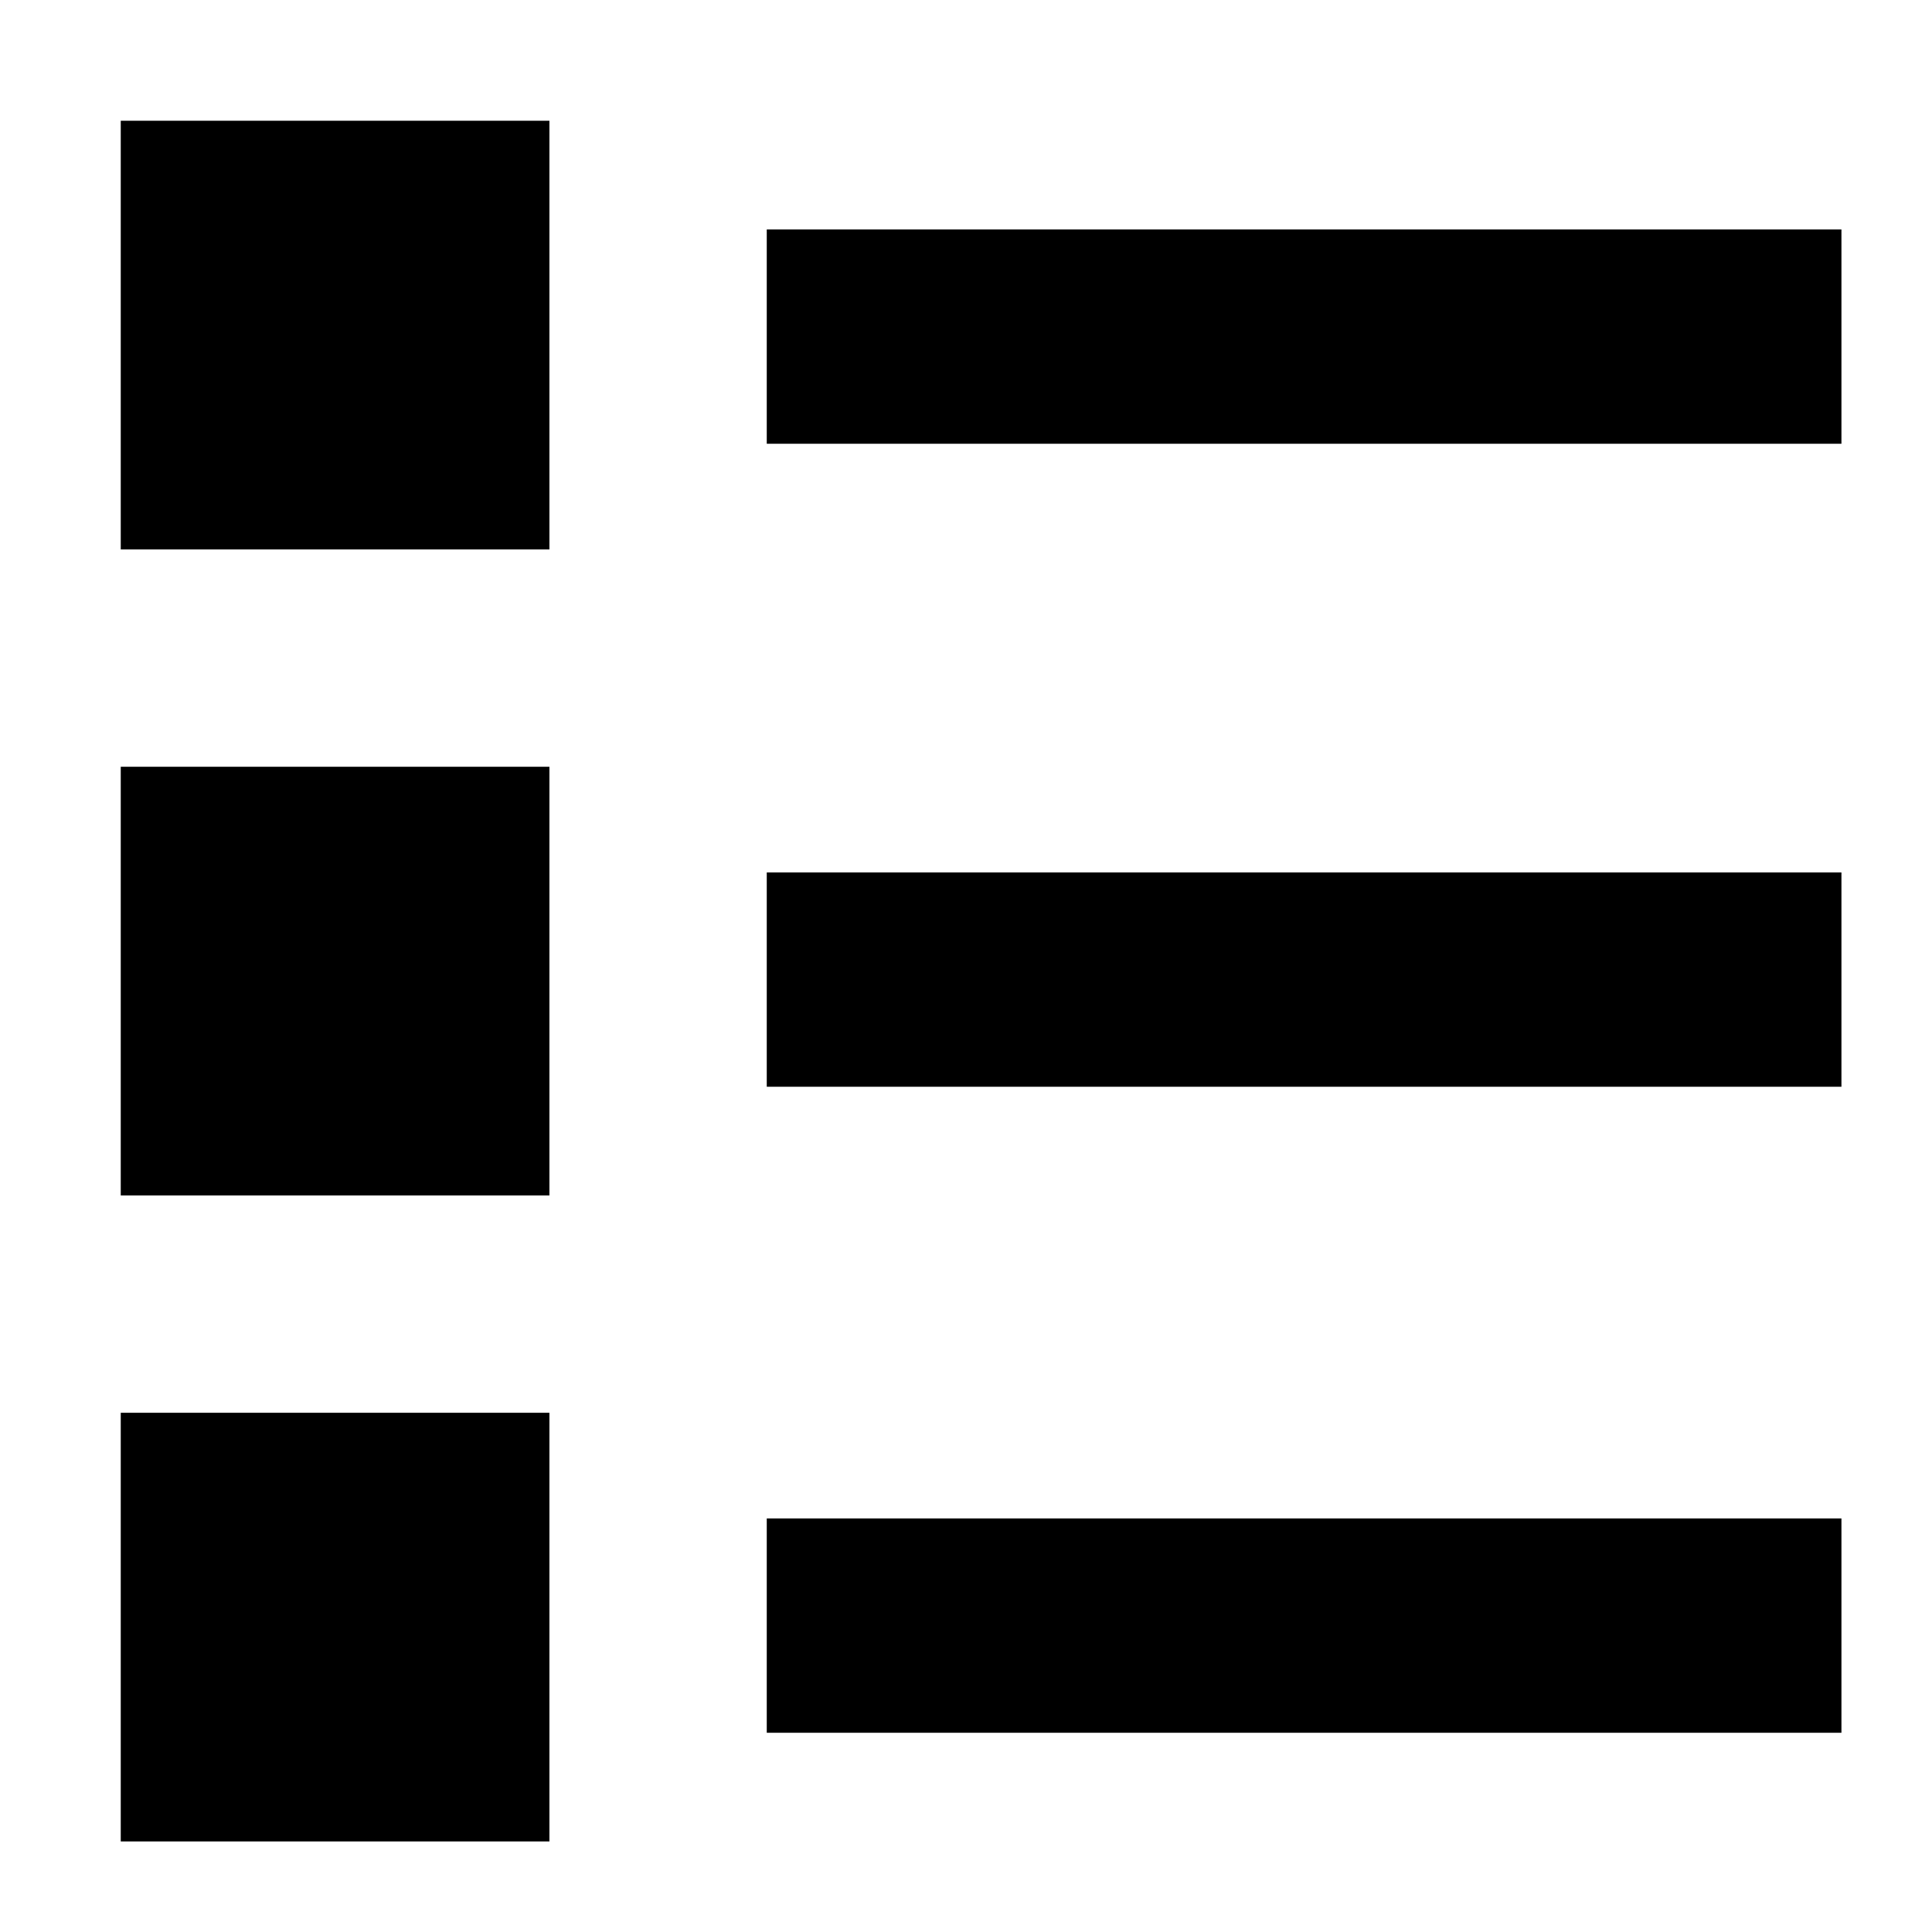
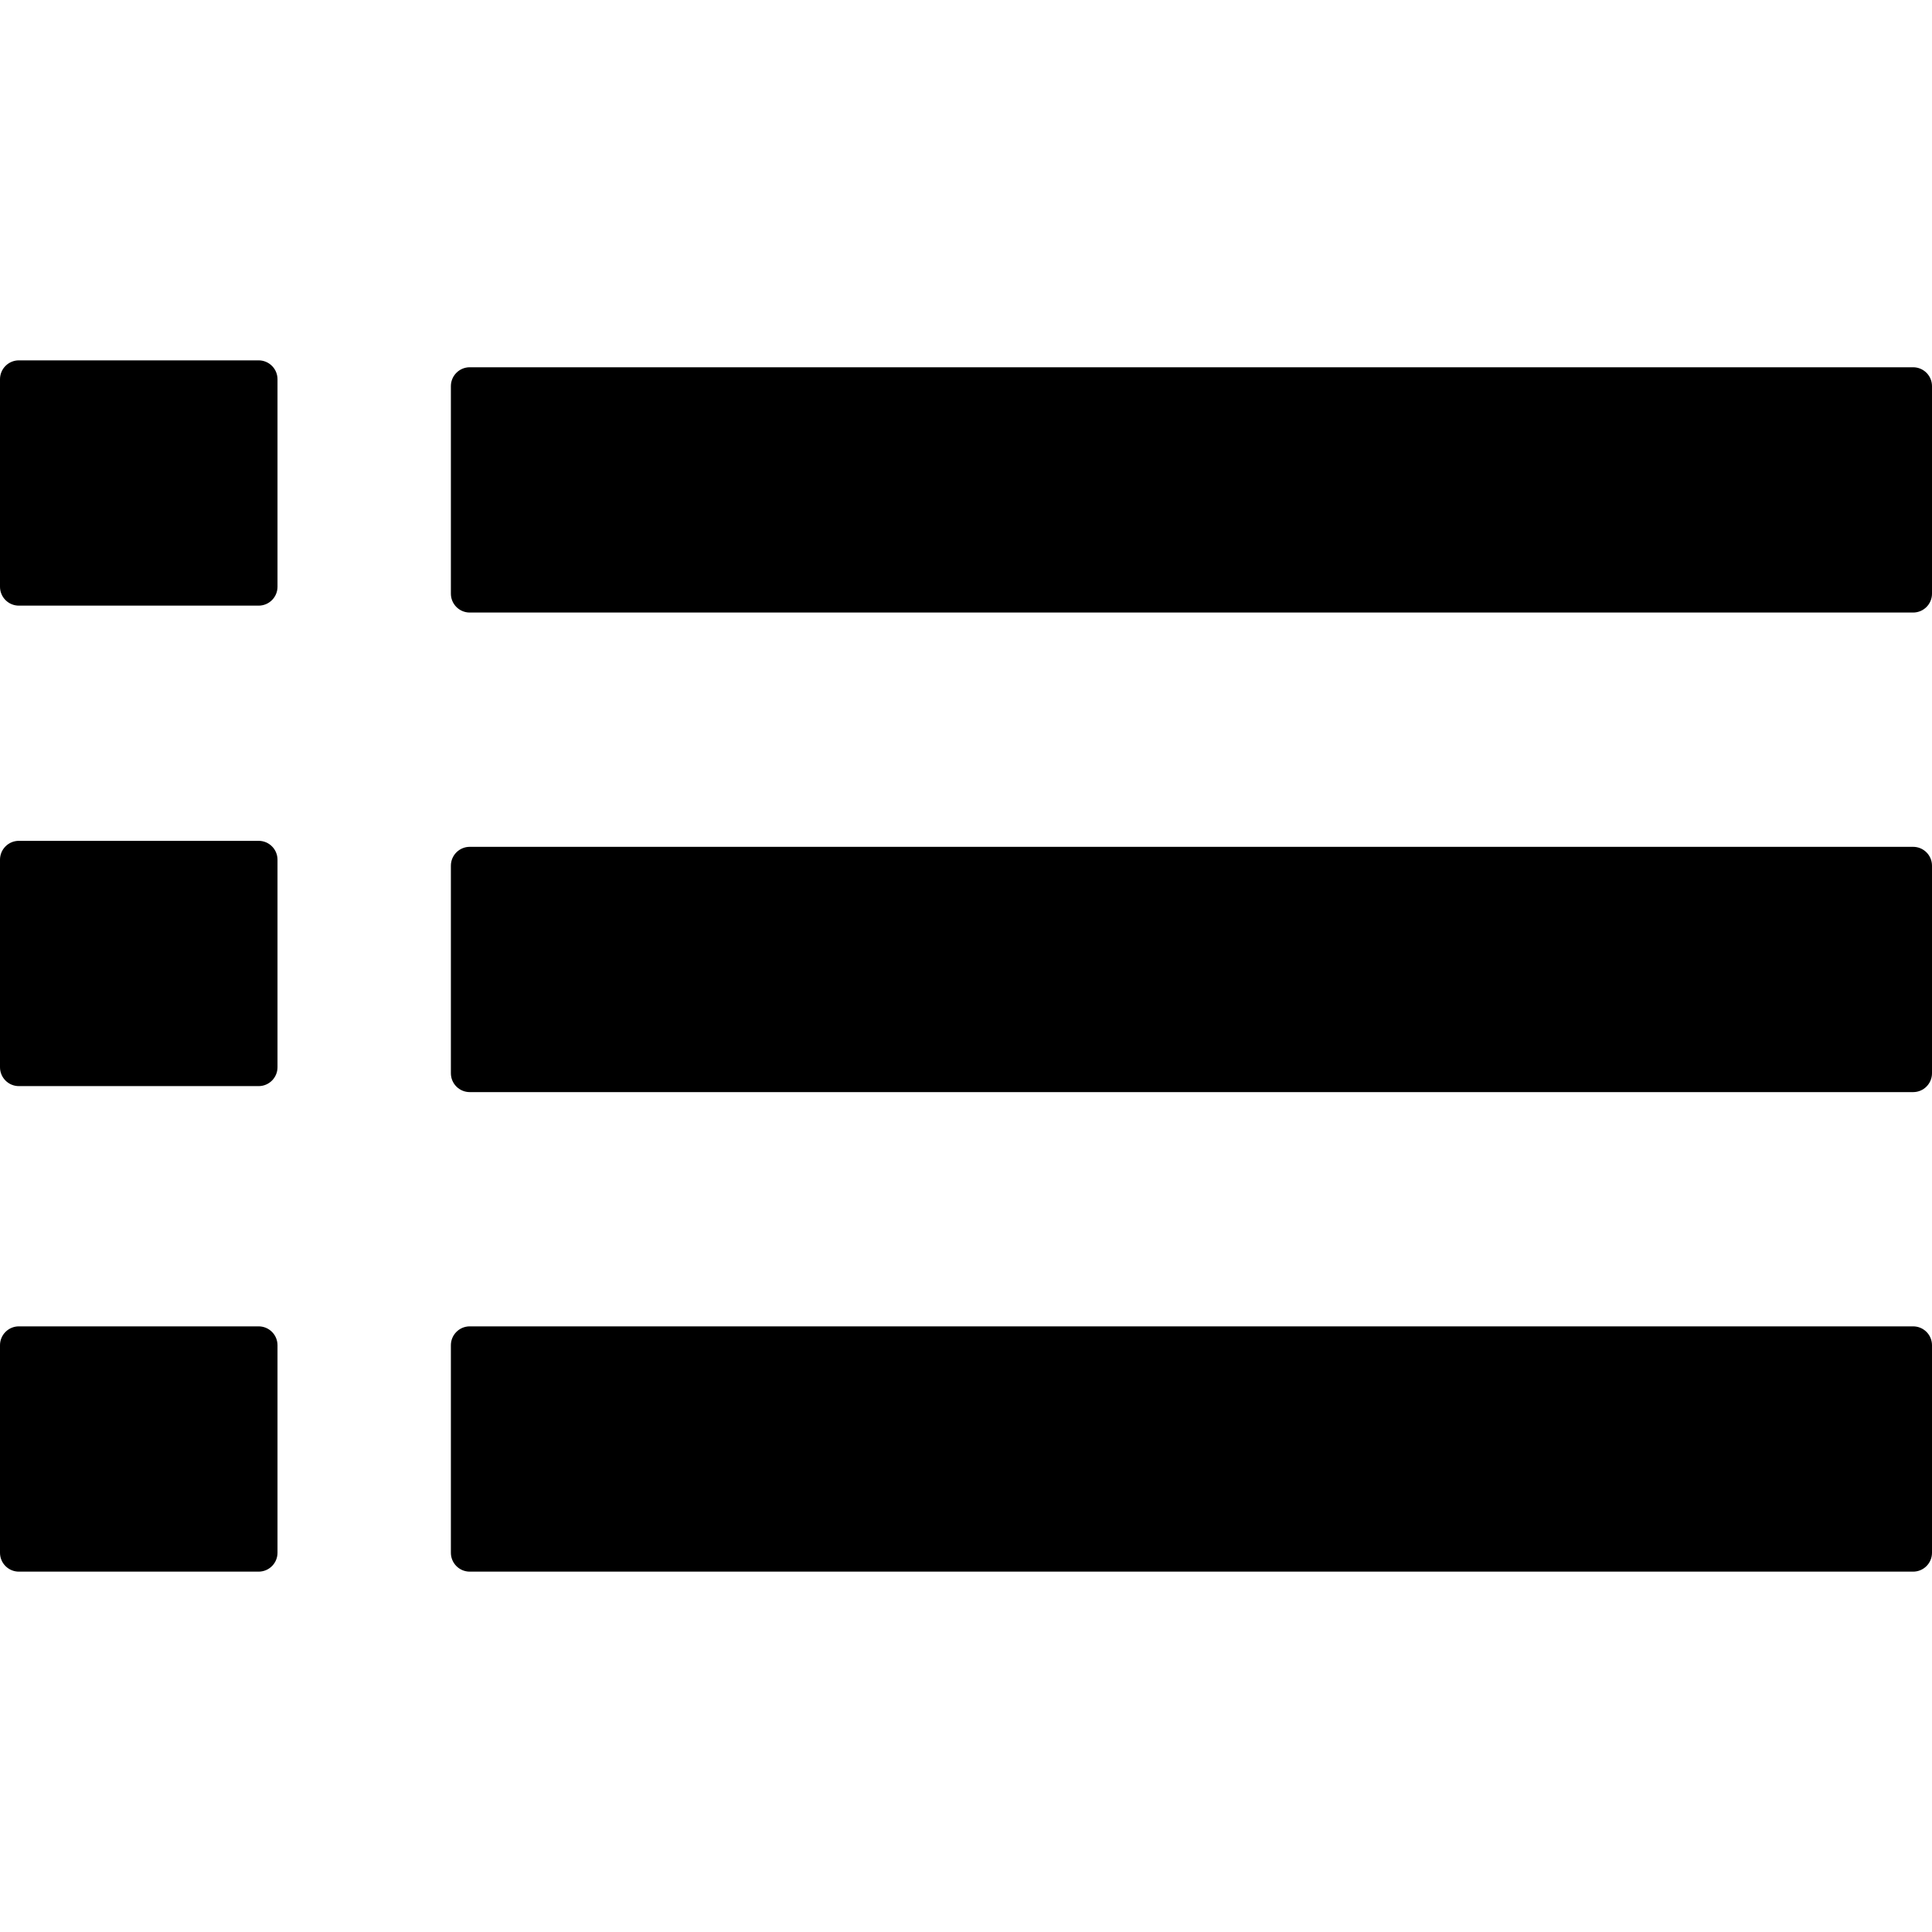
- <svg xmlns="http://www.w3.org/2000/svg" version="1.1" id="Layer_1" x="0px" y="0px" viewBox="0 0 64 64" style="enable-background:new 0 0 64 64;" xml:space="preserve">
-   <style type="text/css">
- 	.st0{fill:none;}
- </style>
-   <rect x="4" y="4" width="14.2" height="14.2" />
-   <rect x="4" y="25.4" width="14.2" height="14.2" />
-   <rect x="4" y="46.8" width="14.2" height="14.2" />
-   <rect x="25.4" y="7.6" width="35.6" height="7.1" />
-   <rect x="25.4" y="28.9" width="35.6" height="7.1" />
-   <rect x="25.4" y="50.3" width="35.6" height="7.1" />
+ <svg xmlns="http://www.w3.org/2000/svg" id="Layer_1" data-name="Layer 1" viewBox="0 0 512 512">
+   <path d="M507,97.33H124.49a5,5,0,0,0-5,5v55a5,5,0,0,0,5,5H507a5,5,0,0,0,5-5v-55A5,5,0,0,0,507,97.33Z" />
+   <path d="M507,224.42H124.49a5,5,0,0,0-5,5v55a5,5,0,0,0,5,5H507a5,5,0,0,0,5-5v-55A5,5,0,0,0,507,224.42Z" />
+   <path d="M507,351.5H124.49a5,5,0,0,0-5,5v55a5,5,0,0,0,5,5H507a5,5,0,0,0,5-5v-55A5,5,0,0,0,507,351.5Z" />
+   <path d="M68.54,351.5H5a5,5,0,0,0-5,5v55a5,5,0,0,0,5,5H68.54a5,5,0,0,0,5-5v-55A5,5,0,0,0,68.54,351.5Z" />
+   <path d="M68.54,222.83H5a5,5,0,0,0-5,5v55a5,5,0,0,0,5,5H68.54a5,5,0,0,0,5-5v-55A5,5,0,0,0,68.54,222.83Z" />
+   <path d="M68.54,95.5H5a5,5,0,0,0-5,5v55a5,5,0,0,0,5,5H68.54a5,5,0,0,0,5-5v-55A5,5,0,0,0,68.54,95.5Z" />
</svg>
